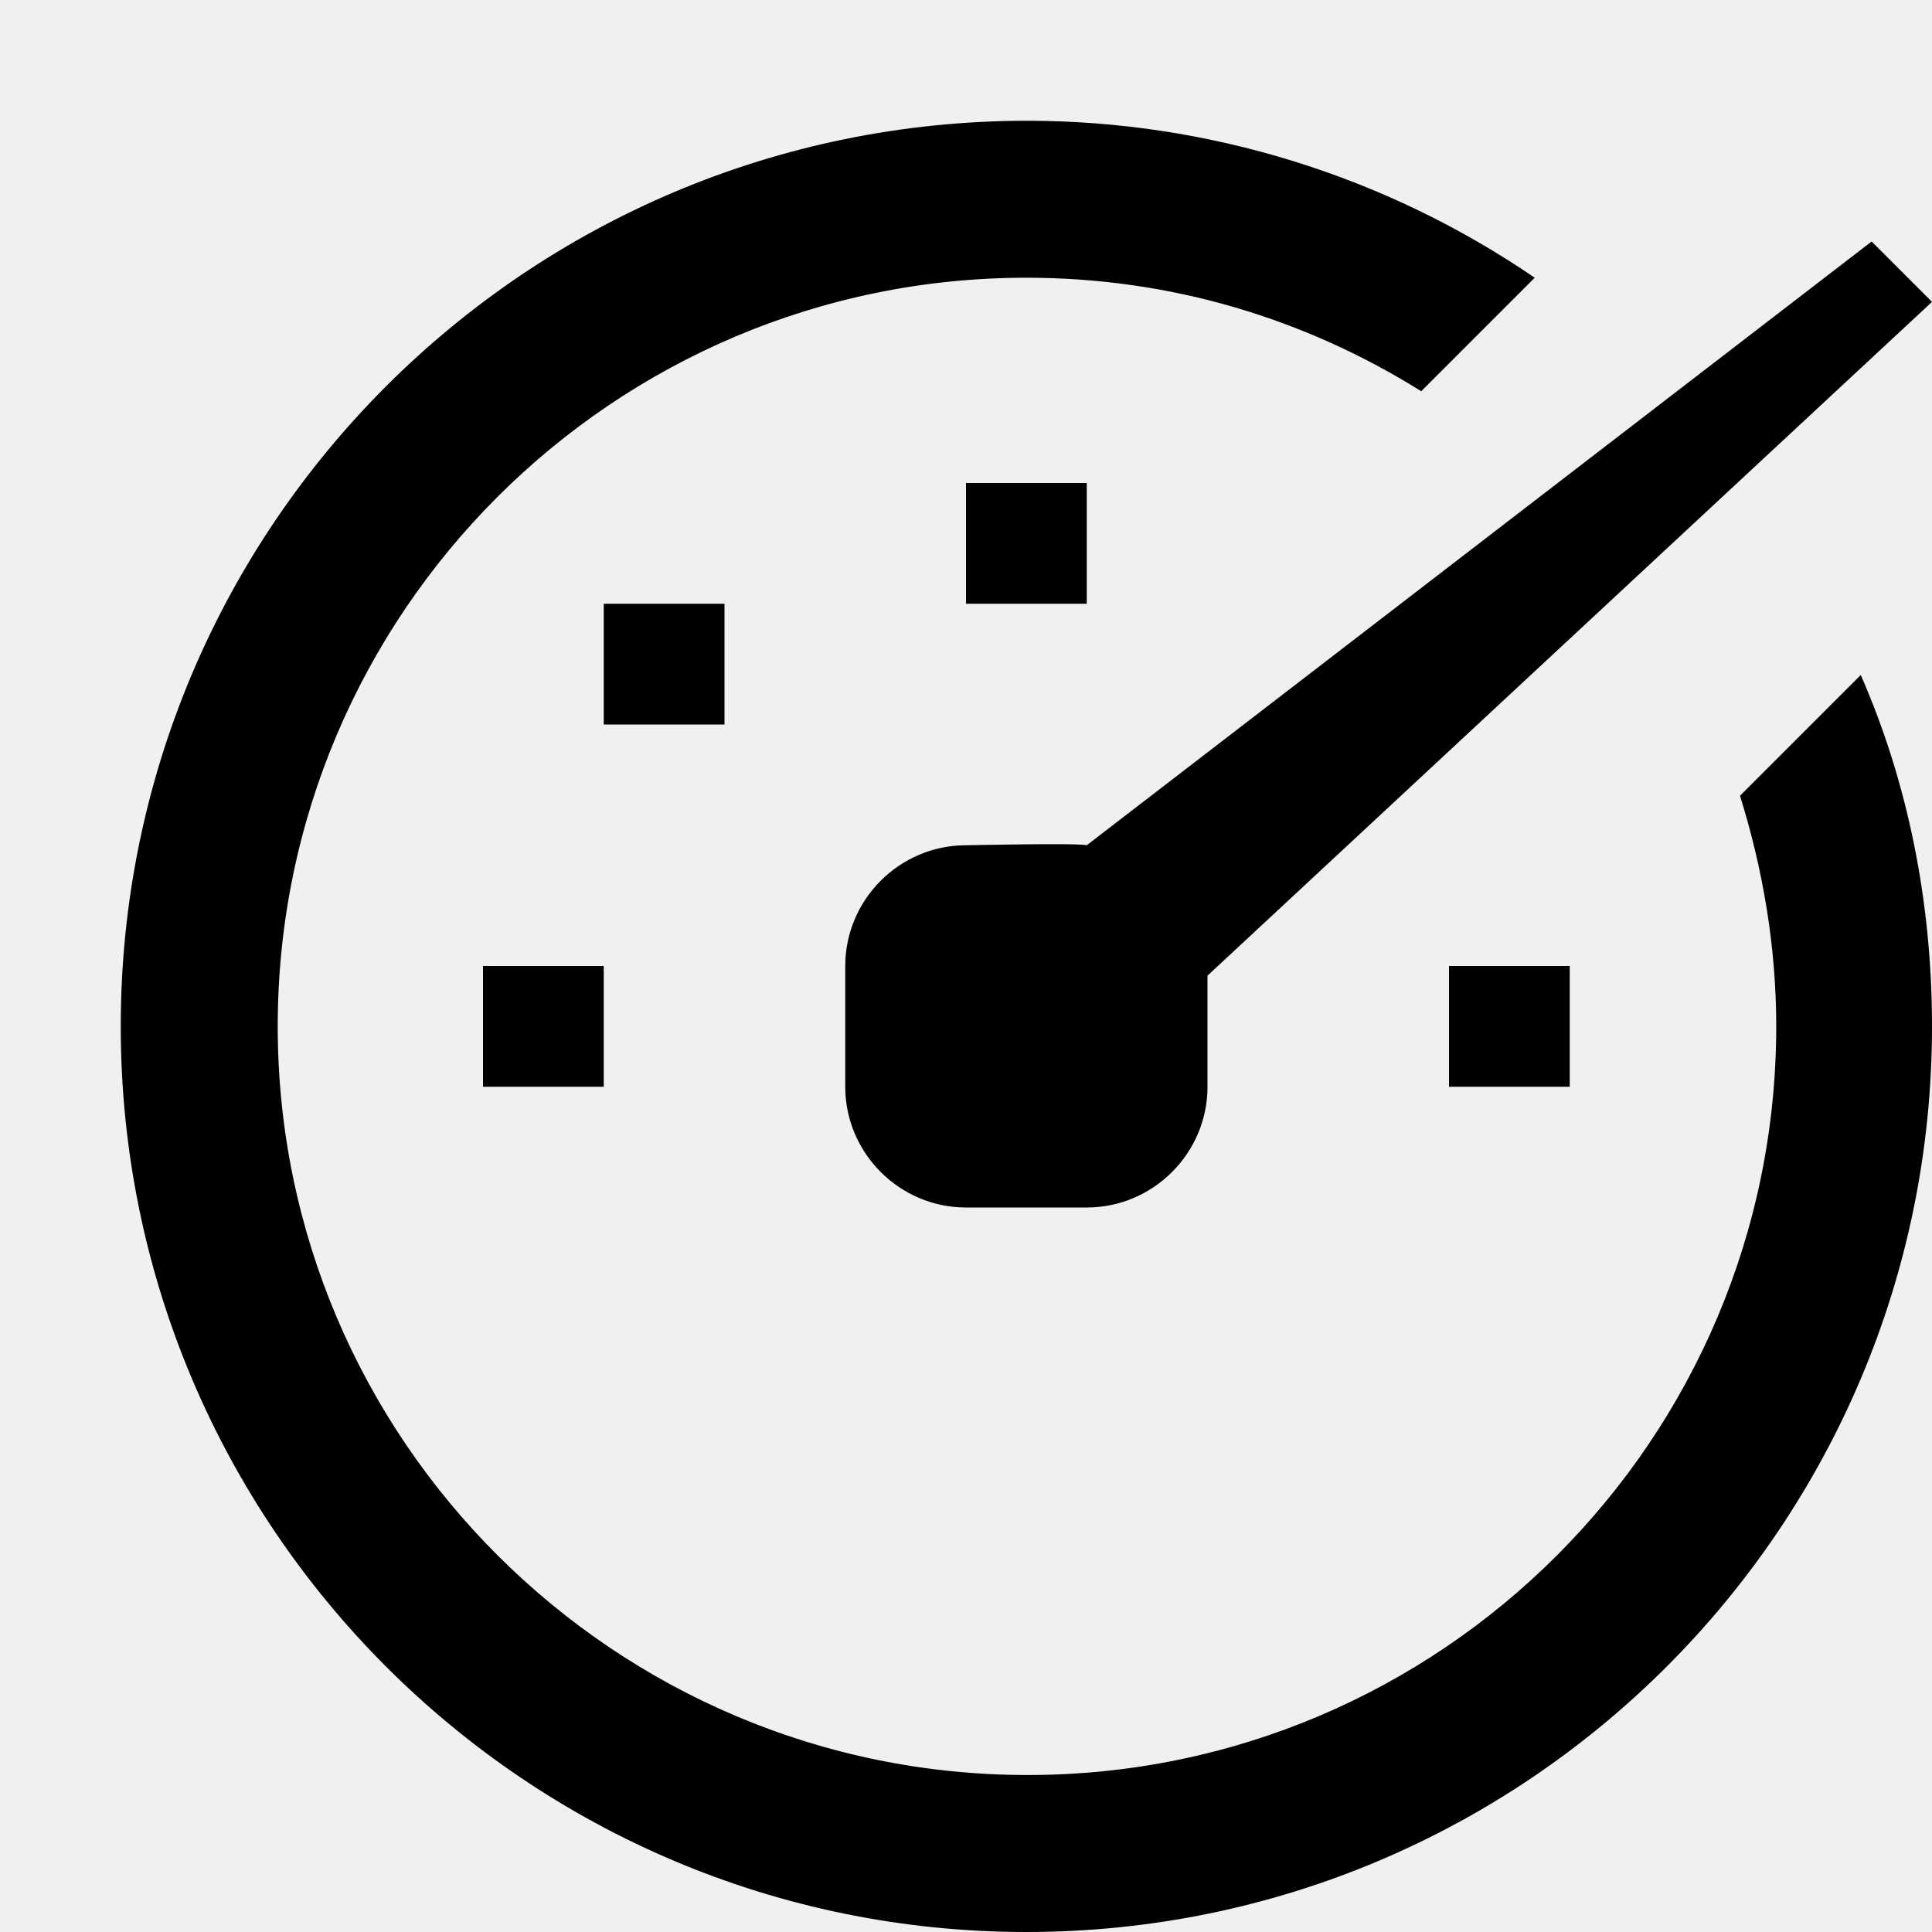
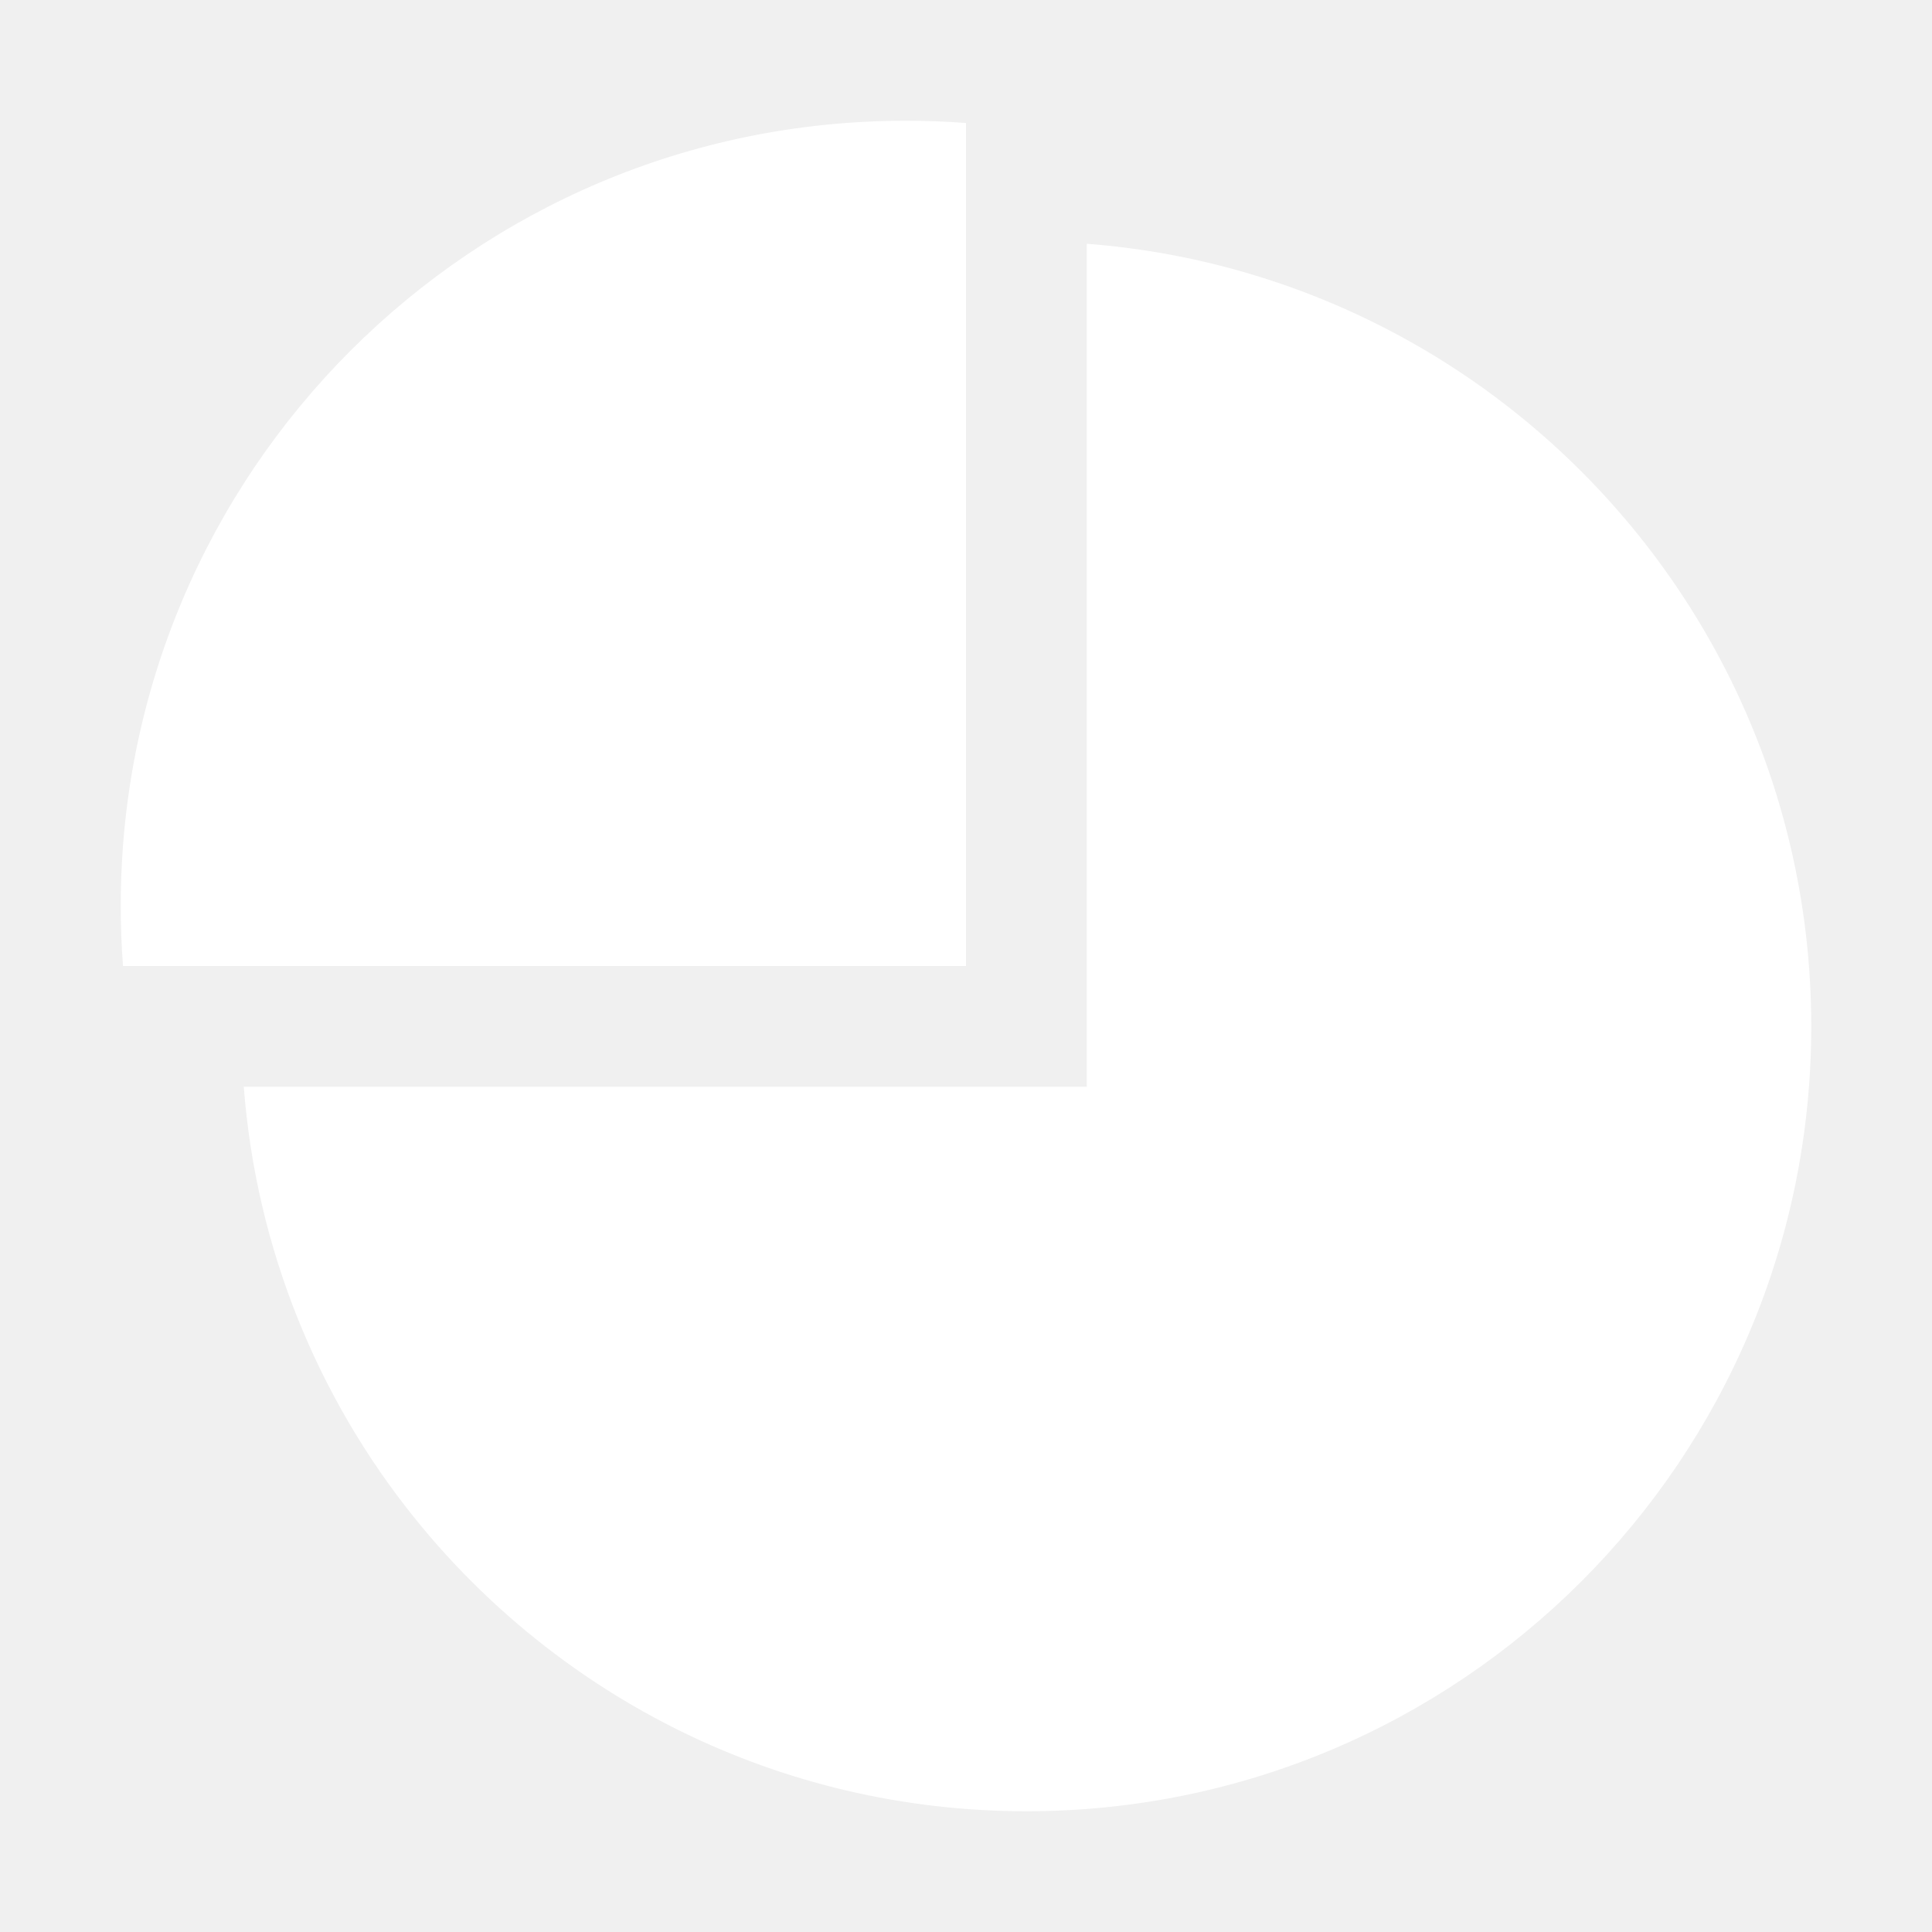
- <svg xmlns="http://www.w3.org/2000/svg" width="16" height="16" viewBox="0 0 16 16">
-   <path fill-rule="evenodd" d="M9 5H8V4h1v1zm4 3h-1v1h1V8zM6 5H5v1h1V5zM5 8H4v1h1V8zm11-5.5l-.5-.5L9 7c-.06-.02-1 0-1 0-.55 0-1 .45-1 1v1c0 .55.45 1 1 1h1c.55 0 1-.45 1-1v-.92l6-5.58zm-1.59 4.09c.19.61.3 1.25.3 1.91 0 3.42-2.78 6.2-6.2 6.2-3.42 0-6.21-2.78-6.21-6.2 0-3.42 2.78-6.2 6.2-6.2 1.2 0 2.31.34 3.27.94l.94-.94A7.459 7.459 0 0 0 8.51 1C4.36 1 1 4.36 1 8.5 1 12.64 4.36 16 8.5 16c4.14 0 7.5-3.36 7.5-7.5 0-1.03-.2-2.02-.59-2.91l-1 1z" />
+ <svg xmlns="http://www.w3.org/2000/svg" version="1.1" id="Camada_1" x="0px" y="0px" viewBox="0 0 512 512" style="enable-background:new 0 0 512 512;" xml:space="preserve">
+   <style type="text/css">
+ 	.st0{fill:#FFFFFF;}
+ </style>
+   <path class="st0" d="M32.6,256H256V32.6c-5-0.4-10.6-0.6-16-0.6C125.1,32,32,125.1,32,240C32,245.4,32.2,251,32.6,256z" />
+   <path class="st0" d="M109.8,402.2C147.9,449.6,206.4,480,272,480c114.9,0,208-93.1,208-208c0-65.6-30.4-124.1-77.8-162.2  C370.5,84.3,331,67.9,288,64.6V288H64.6C67.9,331,84.3,370.5,109.8,402.2z" />
</svg>
